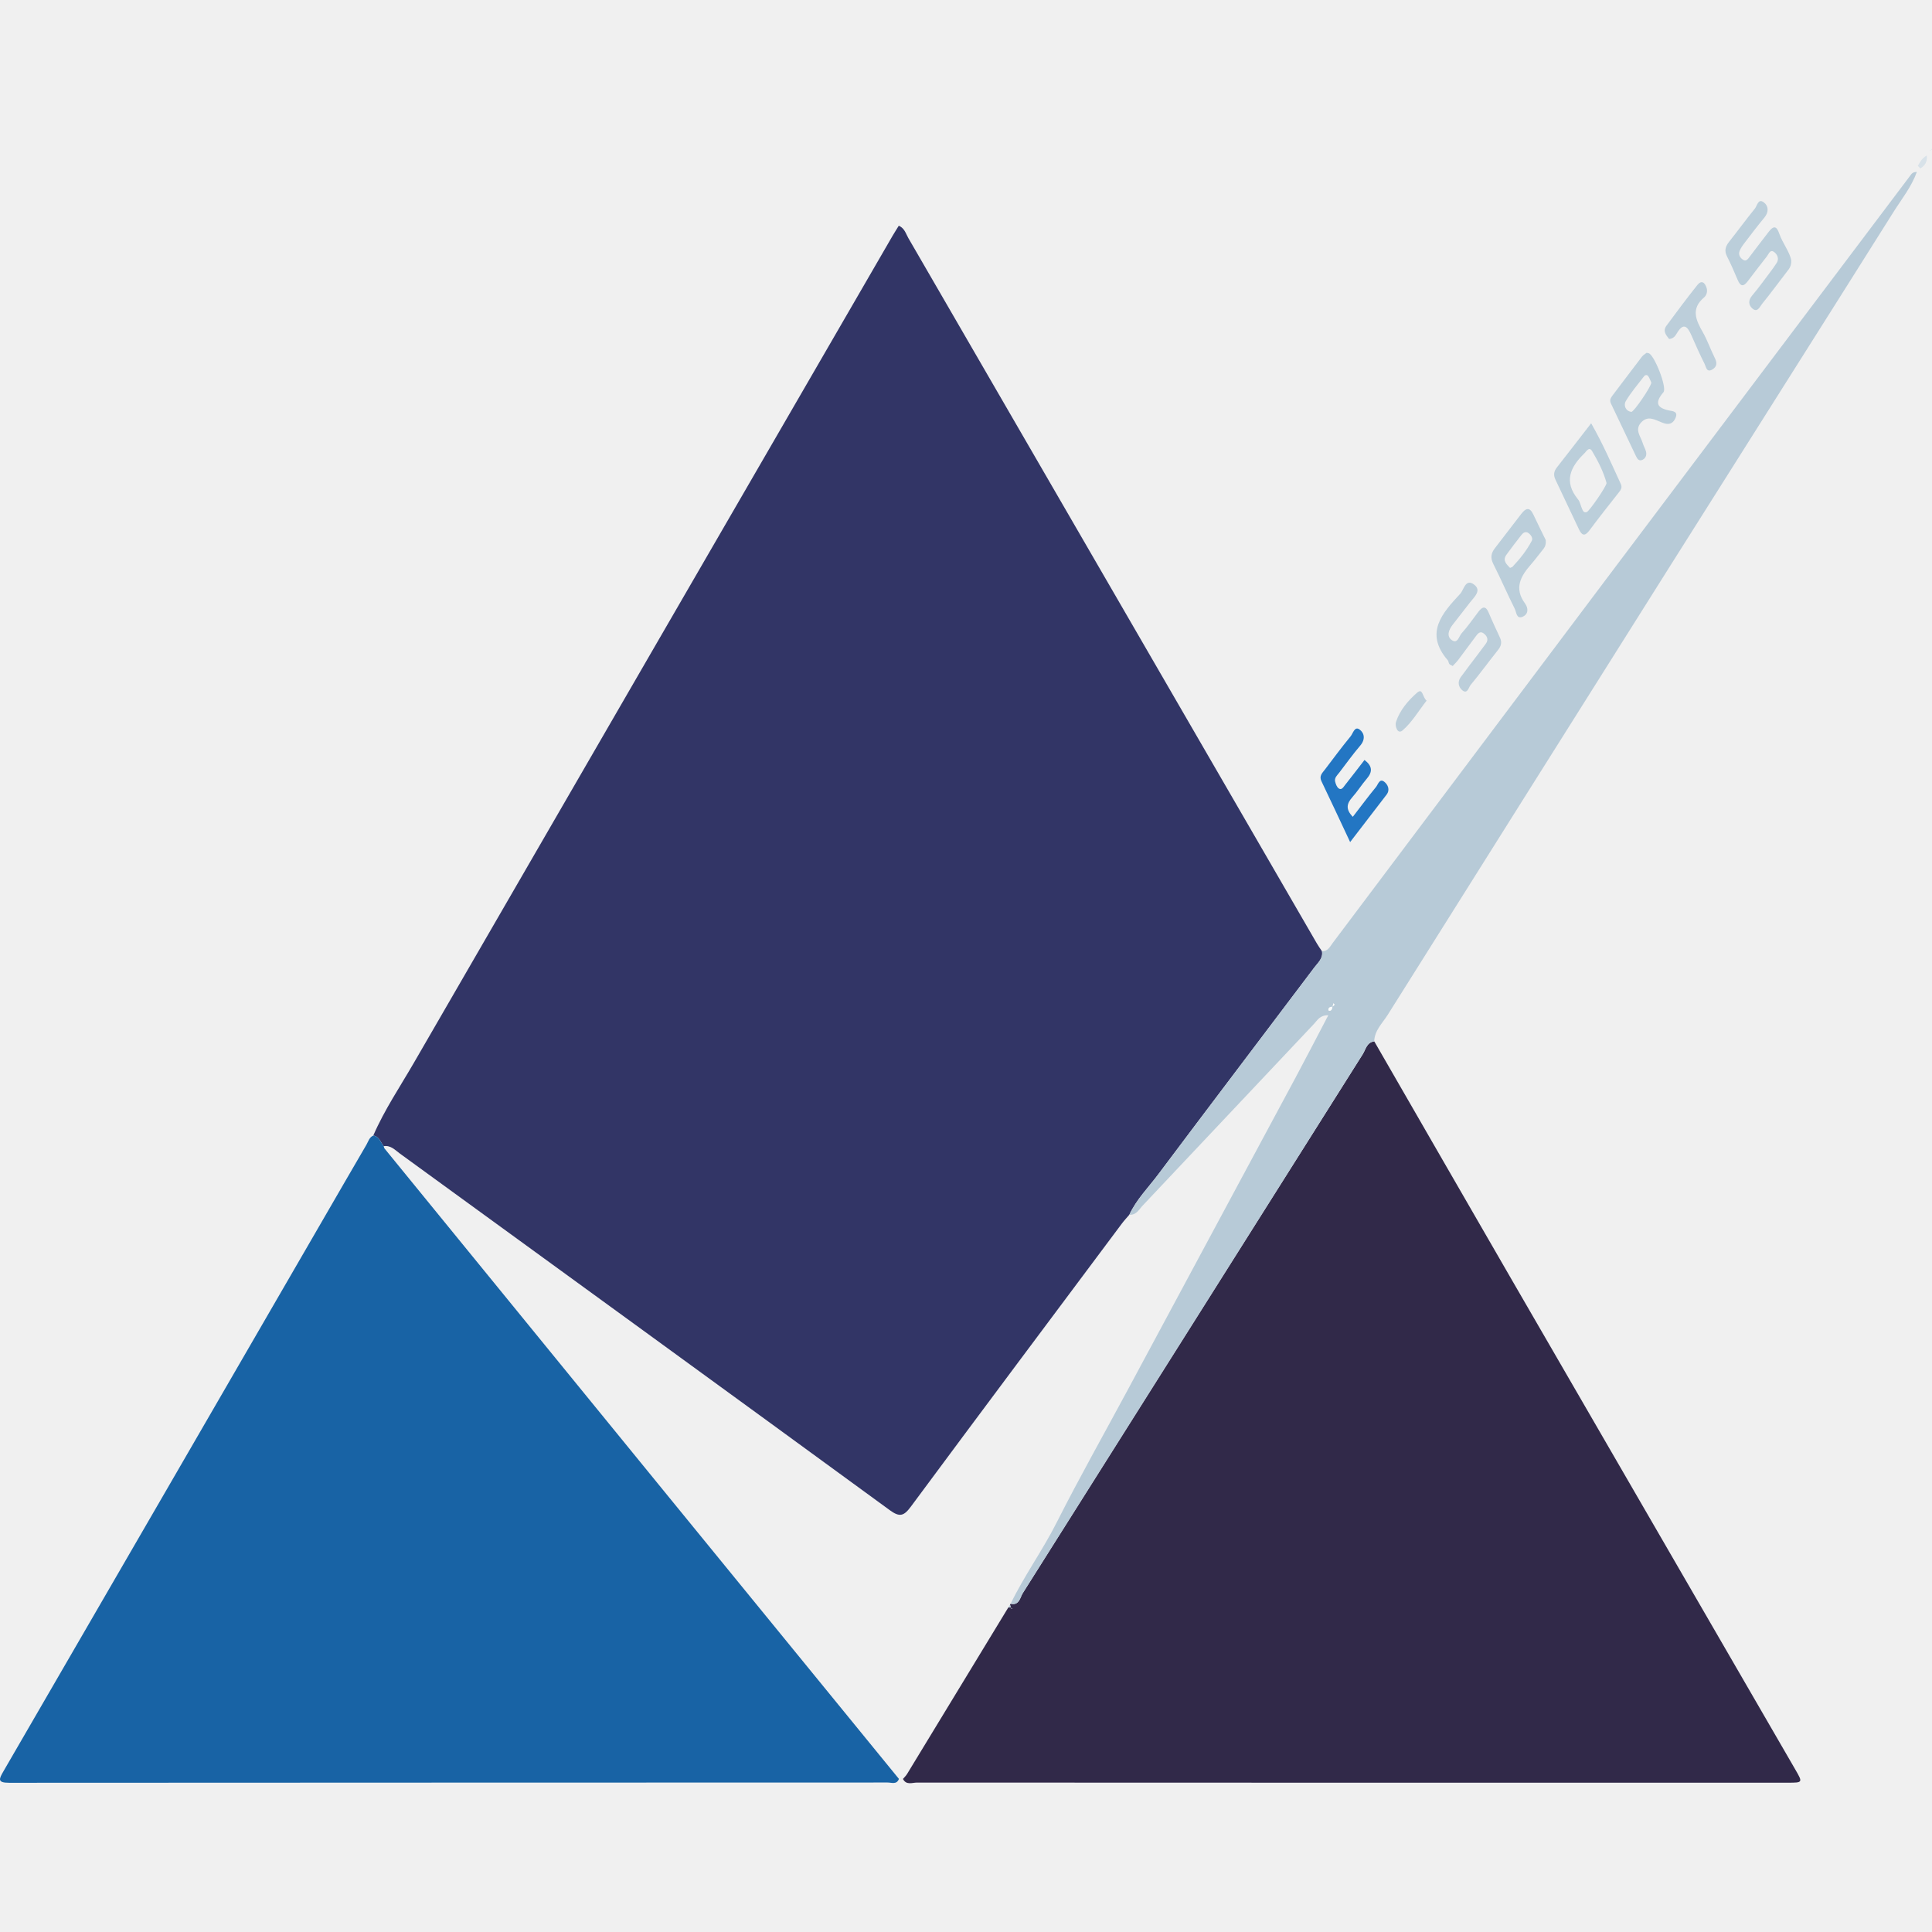
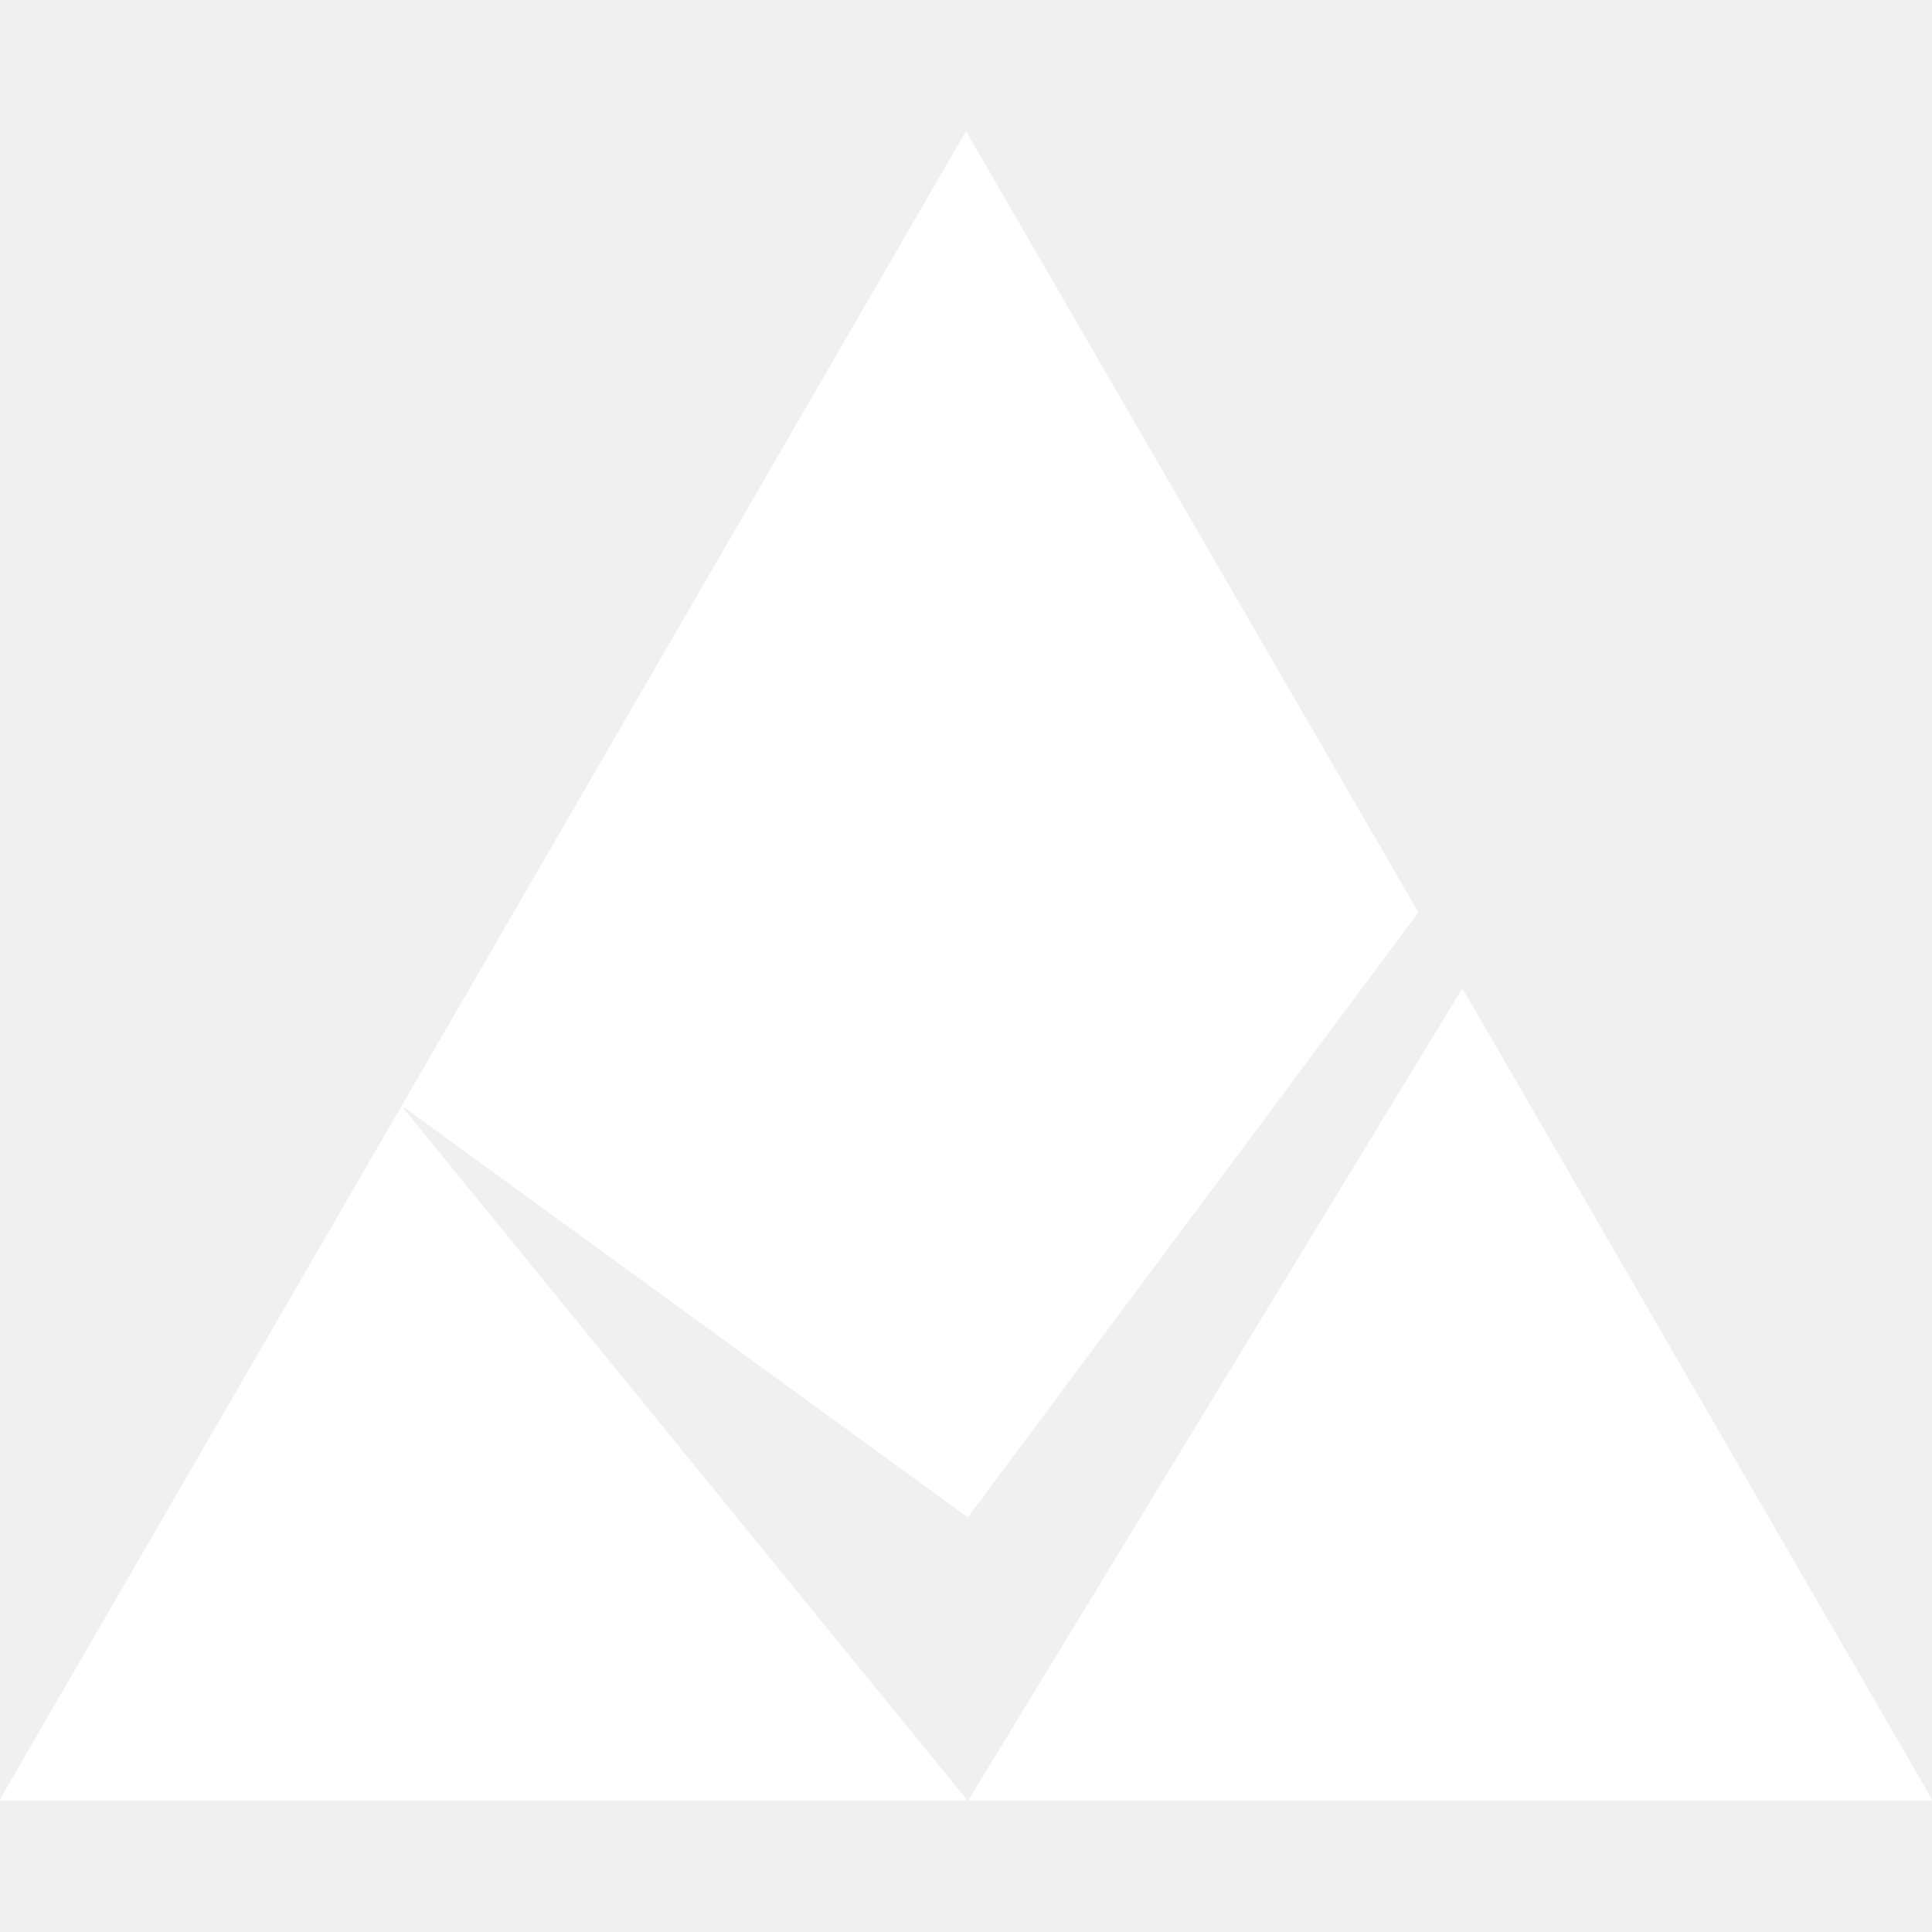
- <svg xmlns="http://www.w3.org/2000/svg" version="1.1" id="Camada_1" x="0px" y="0px" width="64px" height="64px" viewBox="0 0 64 64" style="enable-background:new 0 0 64 64;" xml:space="preserve">
+ <svg xmlns="http://www.w3.org/2000/svg" version="1.1" id="Camada_1" x="0px" y="0px" width="64px" height="64px" viewBox="0 0 64 64" enable-background="new 0 0 64 64" xml:space="preserve">
  <g>
    <g>
-       <path style="fill:#323566;" d="M12.365,37.617c0.371-0.855,0.893-1.627,1.357-2.43c5.277-9.128,10.562-18.25,15.845-27.374    c0.065-0.112,0.136-0.221,0.207-0.336c0.193,0.084,0.234,0.267,0.317,0.411c4.513,7.789,9.023,15.579,13.534,23.369    c0.051,0.088,0.111,0.17,0.167,0.255c0.041,0.236-0.132,0.376-0.25,0.532c-1.724,2.287-3.457,4.567-5.174,6.858    c-0.328,0.438-0.723,0.831-0.957,1.337c-0.084,0.099-0.174,0.194-0.251,0.298c-2.332,3.122-4.669,6.242-6.988,9.374    c-0.232,0.313-0.371,0.354-0.699,0.114c-5.402-3.946-10.815-7.877-16.225-11.811c-0.161-0.117-0.304-0.283-0.537-0.245    C12.607,37.84,12.568,37.648,12.365,37.617z" />
-       <path style="fill:#312949;" d="M45.525,34.498c1.518,2.632,3.033,5.266,4.554,7.896c3.131,5.412,6.266,10.822,9.398,16.233    c0.245,0.423,0.243,0.427-0.246,0.427c-9.618,0.001-19.236,0.001-28.854-0.004c-0.156,0-0.357,0.095-0.465-0.12    c0.046-0.055,0.1-0.105,0.137-0.166c1.119-1.838,2.236-3.676,3.353-5.515c0.03,0,0.06,0.001,0.089,0.001    c0.005,0.013,0.008,0.028,0.016,0.038c0.004,0.005,0.018,0.001,0.028,0.001c-0.017-0.011-0.033-0.021-0.05-0.032    c-0.009-0.034-0.018-0.068-0.027-0.102l0.019-0.027c0.29,0.063,0.313-0.208,0.405-0.354c3.756-5.947,7.504-11.9,11.259-17.848    C45.242,34.768,45.273,34.528,45.525,34.498z" />
-       <path style="fill:#1863A5;" d="M12.365,37.617c0.203,0.032,0.242,0.224,0.346,0.352c0.009,0.026,0.011,0.058,0.028,0.078    c3.133,3.842,6.266,7.683,9.4,11.524c2.546,3.119,5.093,6.238,7.639,9.357c-0.072,0.199-0.245,0.12-0.374,0.12    c-9.699,0.004-19.398,0.002-29.097,0.009c-0.405,0-0.342-0.123-0.19-0.386c3.529-6.085,7.052-12.173,10.577-18.26    c0.481-0.83,0.96-1.661,1.444-2.489C12.201,37.813,12.232,37.676,12.365,37.617z" />
-       <path style="fill:#B7CAD7;" d="M33.478,53.128c0.449-0.928,1.056-1.764,1.522-2.686c0.746-1.476,1.56-2.918,2.344-4.375    c1.856-3.452,3.713-6.904,5.566-10.357c0.361-0.673,0.71-1.352,1.092-2.079c-0.279-0.005-0.363,0.168-0.469,0.281    c-1.894,2.005-3.782,4.015-5.676,6.019c-0.122,0.129-0.213,0.327-0.445,0.308c0.235-0.506,0.629-0.899,0.957-1.337    c1.718-2.291,3.45-4.571,5.174-6.858c0.118-0.157,0.292-0.297,0.25-0.532c0.195,0.004,0.263-0.152,0.358-0.279    c3.015-4.012,6.029-8.025,9.046-12.035c1.761-2.341,3.525-4.68,5.288-7.02c1.597-2.12,3.195-4.239,4.793-6.359    c0.043-0.057,0.079-0.124,0.22-0.123c-0.181,0.5-0.504,0.898-0.77,1.321c-2.458,3.907-4.929,7.806-7.39,11.711    c-3.127,4.961-6.248,9.926-9.369,14.891c-0.175,0.278-0.437,0.516-0.446,0.879c-0.251,0.03-0.283,0.27-0.383,0.428    c-3.755,5.948-7.503,11.901-11.259,17.848C33.791,52.92,33.768,53.191,33.478,53.128z M44.144,33.347    c-0.066,0.011-0.138,0.014-0.139,0.107c0,0.01,0.017,0.028,0.026,0.028c0.094,0.001,0.093-0.076,0.109-0.139    c0.026-0.031,0.109-0.046,0.03-0.107C44.162,33.274,44.153,33.31,44.144,33.347z" />
-       <path style="fill:#2376C3;" d="M44.814,27.058c0.27-0.35,0.511-0.675,0.768-0.988c0.068-0.083,0.116-0.297,0.275-0.172    c0.114,0.09,0.2,0.261,0.074,0.427c-0.386,0.505-0.774,1.008-1.206,1.57c-0.337-0.716-0.639-1.369-0.951-2.018    c-0.084-0.175,0.031-0.273,0.115-0.384c0.281-0.371,0.558-0.744,0.853-1.103c0.078-0.095,0.131-0.342,0.293-0.226    c0.166,0.119,0.199,0.33,0.027,0.532c-0.245,0.287-0.465,0.595-0.695,0.895c-0.07,0.091-0.171,0.175-0.138,0.304    c0.02,0.081,0.057,0.181,0.12,0.224c0.094,0.064,0.152-0.044,0.202-0.107c0.216-0.272,0.426-0.548,0.65-0.837    c0.263,0.2,0.273,0.39,0.076,0.62c-0.17,0.198-0.309,0.423-0.483,0.618C44.611,26.619,44.57,26.81,44.814,27.058z" />
-       <path style="fill:#BCCEDA;" d="M48.123,22.062c-0.048-0.028-0.092-0.04-0.114-0.069c-0.025-0.033-0.022-0.089-0.048-0.119    c-0.786-0.907-0.18-1.567,0.412-2.206c0.116-0.125,0.173-0.514,0.453-0.307c0.265,0.196,0.019,0.406-0.122,0.585    c-0.197,0.25-0.393,0.502-0.587,0.755c-0.125,0.163-0.208,0.372-0.025,0.503c0.194,0.139,0.24-0.132,0.327-0.227    c0.204-0.224,0.375-0.478,0.561-0.719c0.131-0.17,0.24-0.191,0.335,0.038c0.117,0.281,0.249,0.556,0.376,0.833    c0.069,0.15,0.036,0.273-0.066,0.401c-0.307,0.385-0.597,0.784-0.911,1.163c-0.063,0.077-0.1,0.308-0.27,0.176    c-0.124-0.097-0.172-0.276-0.058-0.434c0.187-0.258,0.383-0.51,0.575-0.765c0.087-0.116,0.174-0.231,0.26-0.348    c0.103-0.14,0.033-0.261-0.072-0.34c-0.13-0.097-0.207,0.023-0.277,0.117c-0.19,0.256-0.379,0.513-0.571,0.767    C48.249,21.934,48.186,21.993,48.123,22.062z" />
-       <path style="fill:#BBCEDA;" d="M59.337,8.621c0.009,0.199-0.07,0.284-0.142,0.377c-0.275,0.355-0.539,0.719-0.823,1.067    c-0.075,0.091-0.153,0.31-0.329,0.149c-0.126-0.116-0.131-0.271,0.001-0.426c0.206-0.243,0.392-0.502,0.584-0.757    c0.079-0.104,0.156-0.21,0.226-0.32c0.087-0.136,0.027-0.273-0.071-0.353c-0.142-0.117-0.187,0.05-0.251,0.132    c-0.213,0.275-0.427,0.549-0.636,0.827c-0.139,0.185-0.238,0.18-0.331-0.04c-0.112-0.267-0.229-0.533-0.359-0.792    C57.113,8.3,57.161,8.158,57.28,8.007c0.288-0.363,0.562-0.738,0.853-1.098c0.076-0.094,0.108-0.346,0.295-0.206    c0.159,0.119,0.172,0.319,0.021,0.502c-0.222,0.268-0.432,0.545-0.643,0.822c-0.07,0.092-0.143,0.188-0.182,0.293    c-0.045,0.123,0.026,0.234,0.13,0.292c0.095,0.052,0.152-0.036,0.206-0.108c0.209-0.278,0.421-0.553,0.634-0.829    c0.149-0.193,0.253-0.206,0.344,0.058C59.052,8.061,59.285,8.34,59.337,8.621z" />
-       <path style="fill:#BBCEDA;" d="M54.548,11.686c0.039,0.009,0.054,0.011,0.067,0.015c0.187,0.056,0.617,1.143,0.489,1.292    c-0.28,0.328-0.243,0.519,0.196,0.606c0.115,0.023,0.292,0.03,0.207,0.238c-0.062,0.151-0.168,0.236-0.342,0.196    c-0.042-0.01-0.083-0.026-0.123-0.042c-0.227-0.09-0.458-0.236-0.679,0.006c-0.222,0.244-0.009,0.462,0.056,0.686    c0.028,0.097,0.086,0.186,0.109,0.283c0.025,0.106-0.01,0.209-0.111,0.262c-0.13,0.067-0.185-0.039-0.229-0.13    c-0.276-0.577-0.547-1.156-0.824-1.732c-0.055-0.115-0.004-0.191,0.06-0.275c0.325-0.427,0.646-0.857,0.973-1.283    C54.441,11.755,54.506,11.72,54.548,11.686z M54.703,12.673c-0.024-0.051-0.054-0.132-0.098-0.204    c-0.038-0.061-0.104-0.055-0.143-0.004c-0.21,0.272-0.437,0.536-0.61,0.83c-0.066,0.114-0.019,0.321,0.189,0.349    C54.12,13.654,54.701,12.804,54.703,12.673z" />
-       <path style="fill:#BBCEDA;" d="M52.709,14.022c0.394,0.687,0.678,1.352,0.981,2.008c0.052,0.113,0.011,0.187-0.057,0.273    c-0.332,0.421-0.665,0.842-0.985,1.272c-0.149,0.2-0.247,0.162-0.34-0.034c-0.261-0.551-0.52-1.103-0.782-1.653    c-0.07-0.147-0.056-0.273,0.047-0.403C51.94,15.018,52.301,14.548,52.709,14.022z M53.219,16c-0.1-0.37-0.278-0.718-0.476-1.052    c-0.102-0.172-0.187,0.001-0.261,0.072c-0.466,0.452-0.69,0.935-0.208,1.522c0.07,0.085,0.087,0.212,0.135,0.317    c0.029,0.063,0.057,0.137,0.155,0.103C52.649,16.933,53.218,16.11,53.219,16z" />
-       <path style="fill:#BBCEDA;" d="M51.204,17.888c0.019,0.177-0.043,0.256-0.108,0.336c-0.128,0.157-0.247,0.321-0.38,0.473    c-0.343,0.389-0.567,0.79-0.2,1.29c0.122,0.167,0.114,0.36-0.077,0.443c-0.207,0.089-0.206-0.154-0.259-0.26    c-0.247-0.491-0.464-0.998-0.712-1.488c-0.101-0.199-0.077-0.355,0.05-0.519c0.292-0.377,0.583-0.755,0.872-1.134    c0.147-0.192,0.278-0.255,0.406,0.019C50.936,17.348,51.086,17.645,51.204,17.888z M50.021,18.812    c0.036-0.016,0.069-0.021,0.086-0.04c0.247-0.263,0.472-0.544,0.638-0.864c0.043-0.084-0.036-0.2-0.123-0.256    c-0.088-0.057-0.168-0.002-0.224,0.07c-0.168,0.216-0.335,0.432-0.495,0.653C49.764,18.567,49.904,18.687,50.021,18.812z" />
-       <path style="fill:#BCCEDA;" d="M55.292,11.23c-0.098-0.126-0.221-0.26-0.088-0.441c0.334-0.454,0.671-0.905,1.022-1.346    c0.139-0.175,0.249-0.086,0.306,0.089c0.04,0.123,0,0.251-0.084,0.322c-0.44,0.373-0.271,0.746-0.043,1.146    c0.157,0.275,0.26,0.581,0.403,0.865c0.081,0.16,0.064,0.285-0.081,0.373c-0.198,0.118-0.212-0.089-0.26-0.183    c-0.156-0.31-0.298-0.627-0.436-0.946c-0.128-0.292-0.263-0.441-0.483-0.068C55.497,11.126,55.439,11.216,55.292,11.23z" />
-       <path style="fill:#BCCEDA;" d="M47.258,23.209c-0.274,0.352-0.49,0.725-0.799,0.989c-0.165,0.141-0.258-0.151-0.215-0.282    c0.128-0.391,0.404-0.712,0.7-0.971C47.138,22.775,47.118,23.102,47.258,23.209z" />
-       <path style="fill:#D8E2E9;" d="M63.53,5.495c0.069-0.122,0.133-0.249,0.297-0.345c0.024,0.214-0.062,0.336-0.211,0.43    C63.588,5.552,63.559,5.524,63.53,5.495z" />
-       <path style="fill:#D8E2E9;" d="M63.962,4.966C63.974,4.954,63.987,4.942,64,4.93c-0.002,0.008-0.001,0.019-0.006,0.024    c-0.008,0.007-0.02,0.01-0.03,0.015C63.964,4.968,63.962,4.966,63.962,4.966z" />
-       <path style="fill:#D8E2E9;" d="M63.964,4.968c-0.012,0.012-0.025,0.025-0.037,0.037c0.002-0.008,0.001-0.019,0.006-0.024    c0.008-0.007,0.02-0.01,0.03-0.015C63.962,4.966,63.964,4.968,63.964,4.968z" />
-       <path style="fill:#B7CAD7;" d="M63.53,5.495c0.029,0.028,0.058,0.057,0.087,0.086C63.588,5.552,63.559,5.524,63.53,5.495z" />
-       <path style="fill:#B7CAD7;" d="M33.402,53.249c0.019-0.031,0.038-0.063,0.057-0.094c0.009,0.034,0.018,0.068,0.027,0.102    l0.006-0.007C33.461,53.25,33.431,53.249,33.402,53.249z" />
-       <path style="fill:#B7CAD7;" d="M33.485,53.257c0.017,0.011,0.033,0.021,0.05,0.032c-0.01,0-0.024,0.004-0.028-0.001    c-0.008-0.011-0.011-0.025-0.016-0.038C33.491,53.25,33.485,53.257,33.485,53.257z" />
-       <path style="fill:#FCFDFD;" d="M44.14,33.344c-0.016,0.063-0.015,0.139-0.109,0.139c-0.009,0-0.027-0.019-0.026-0.028    c0.001-0.093,0.074-0.096,0.139-0.107L44.14,33.344z" />
-       <path style="fill:#FCFDFD;" d="M44.144,33.347c0.009-0.037,0.018-0.073,0.026-0.11c0.079,0.061-0.004,0.076-0.03,0.107    C44.14,33.344,44.144,33.347,44.144,33.347z" />
+       <path fill="#FFFFFF" d="M0,59.651c0.019-0.05,0.03-0.104,0.057-0.15c1.462-2.526,2.926-5.051,4.389-7.576    c1.78-3.073,3.56-6.146,5.34-9.219c1.438-2.483,2.876-4.966,4.314-7.449c1.638-2.829,3.276-5.657,4.914-8.486    c1.533-2.648,3.067-5.296,4.6-7.944c1.419-2.451,2.839-4.902,4.258-7.354c1.339-2.313,2.678-4.626,4.017-6.94    c0.033-0.057,0.068-0.111,0.113-0.185c5.002,8.637,9.992,17.255,14.986,25.877C42.01,36.909,37.04,43.581,32.06,50.265    c-6.231-4.532-12.446-9.051-18.661-13.571c-0.008,0.008-0.016,0.016-0.023,0.023c0.031,0.041,0.06,0.084,0.093,0.124    c2.178,2.672,4.357,5.344,6.534,8.016c1.192,1.463,2.381,2.927,3.573,4.389c1.642,2.015,3.285,4.029,4.927,6.044    c1.184,1.453,2.368,2.906,3.552,4.359C21.37,59.651,10.685,59.651,0,59.651z" />
+       <path fill="#FFFFFF" d="M32.092,59.651c0.028-0.06,0.051-0.123,0.085-0.179c1.424-2.341,2.849-4.681,4.274-7.022    c1.715-2.819,3.429-5.638,5.143-8.457c2.248-3.695,4.497-7.39,6.745-11.085c0.028-0.046,0.06-0.09,0.102-0.154    c0.041,0.061,0.075,0.107,0.104,0.157c1.663,2.871,3.325,5.742,4.987,8.613c1.527,2.637,3.054,5.274,4.581,7.911    c1.625,2.807,3.251,5.614,4.876,8.421c0.314,0.542,0.627,1.085,0.939,1.628c0.03,0.052,0.048,0.111,0.071,0.166    C53.364,59.651,42.728,59.651,32.092,59.651z" />
    </g>
  </g>
</svg>
